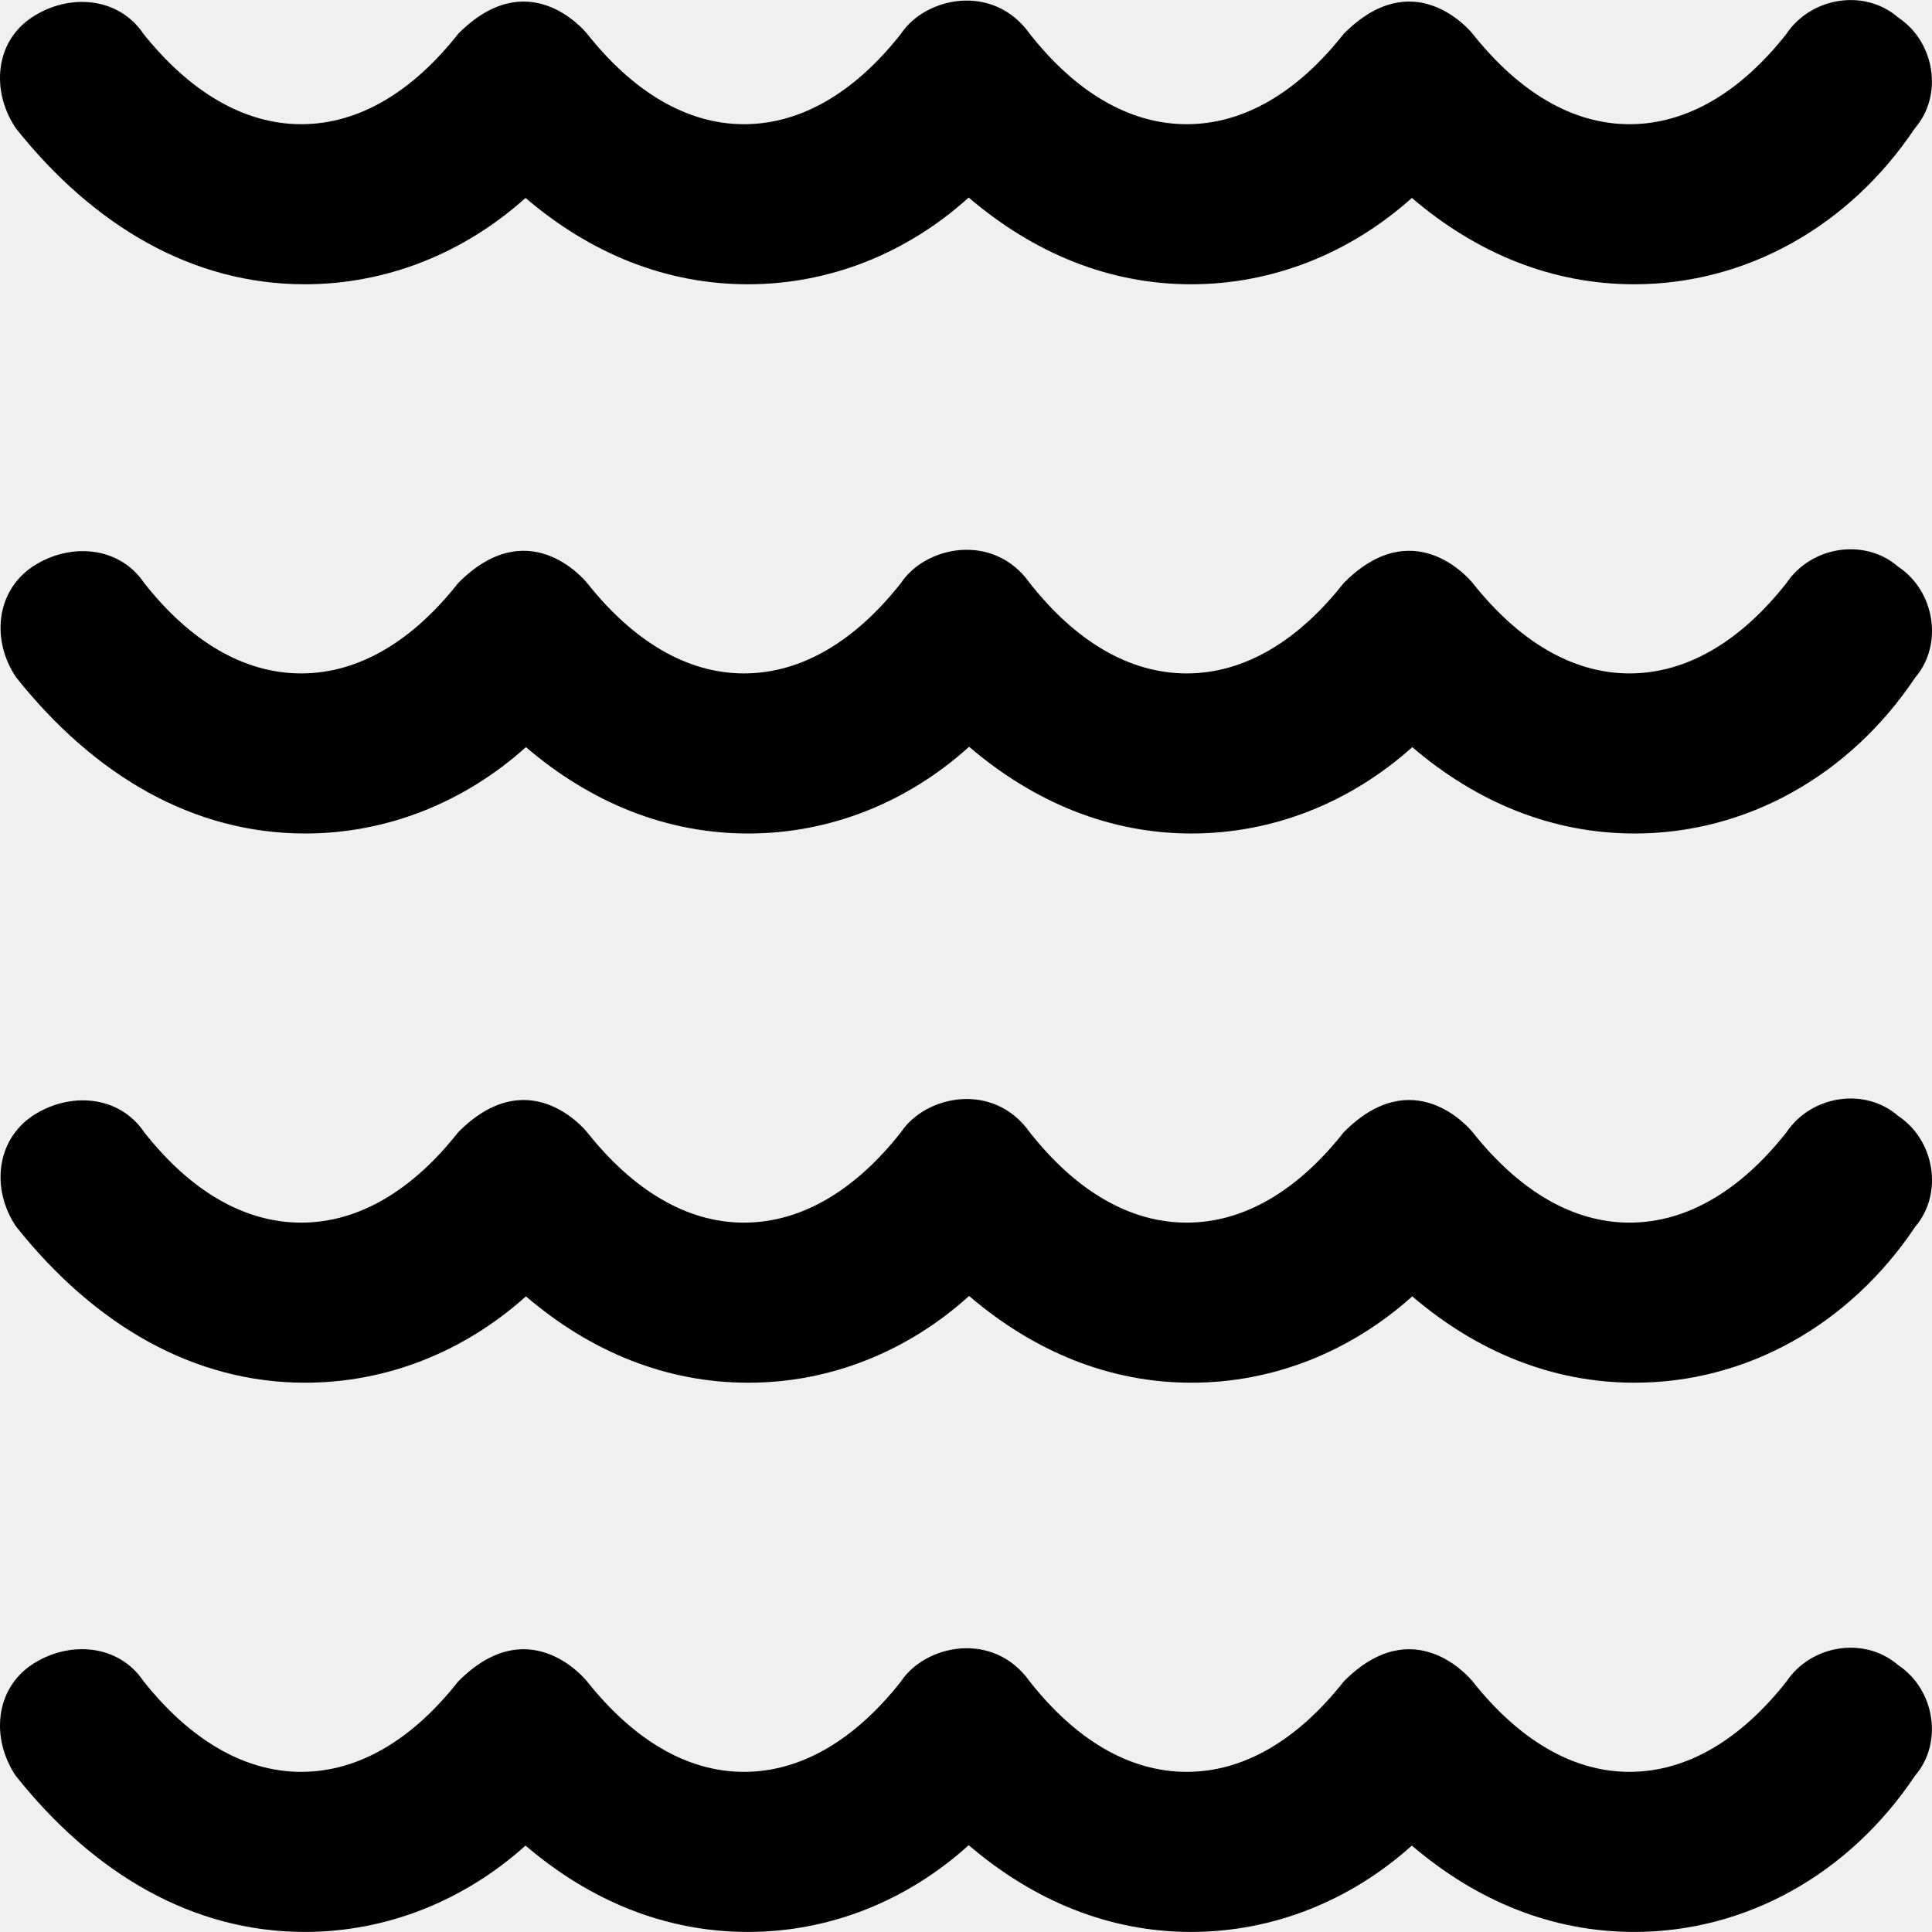
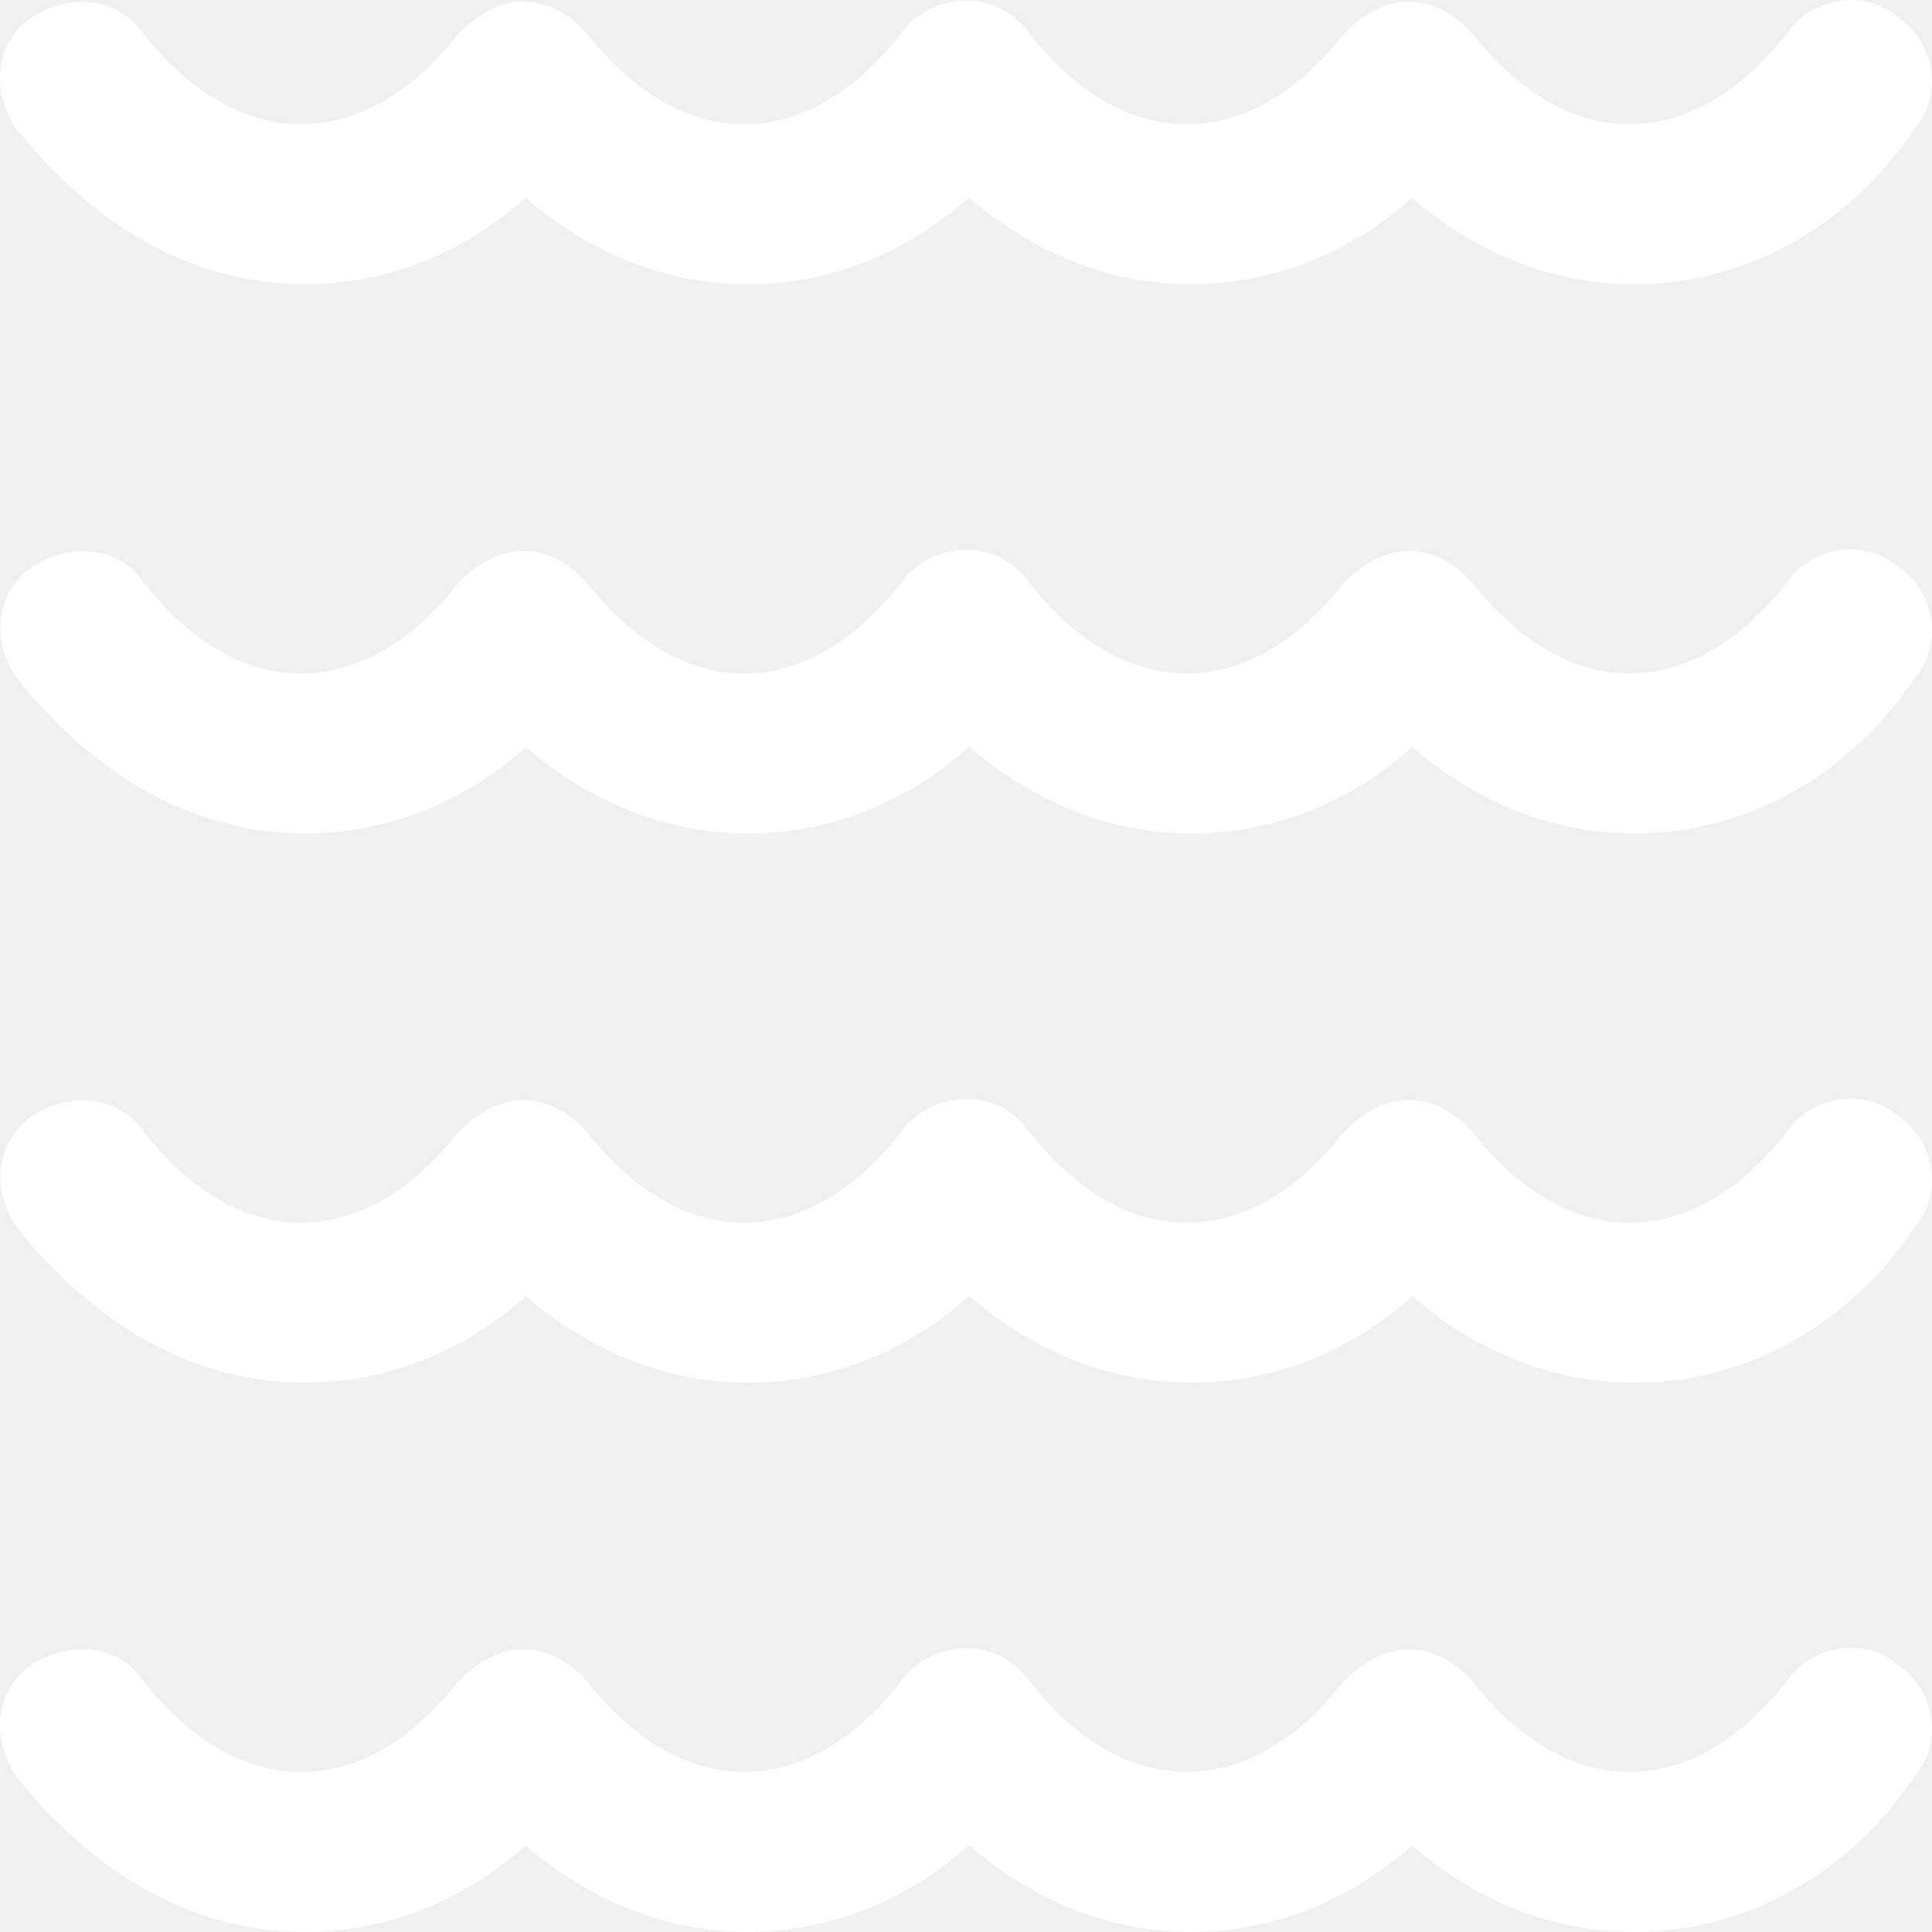
- <svg xmlns="http://www.w3.org/2000/svg" fill="#000000" height="800px" width="800px" version="1.1" id="Capa_1" viewBox="0 0 490.019 490.019" xml:space="preserve">
+ <svg xmlns="http://www.w3.org/2000/svg" fill="#ffffff" height="800px" width="800px" version="1.1" id="Capa_1" viewBox="0 0 490.019 490.019" xml:space="preserve">
  <g>
    <g>
      <g>
        <g>
          <path d="M481.393,422.301c-8.4-7.3-22-5.2-28.3,4.2c-11.5,14.6-25.1,22.9-39.8,22.9c-14.6,0-28.1-8.3-39.6-22.7      c-1.3-1.7-15.4-17.9-32.9-0.2c-11.5,14.6-25.1,22.9-39.8,22.9c-14.7,0-28.3-8.3-39.8-22.9l0,0c-9.2-13-26.5-9.4-32.7,0      c-11.5,14.6-25.1,22.9-39.8,22.9c-14.6,0-28.1-8.3-39.6-22.7c-1.3-1.7-15.4-17.9-32.9-0.2c-11.5,14.6-25.1,22.9-39.8,22.9      s-28.4-8.4-40-23c-6.3-9.4-18.9-10.4-28.3-4.2c-9.4,6.3-10.4,18.8-4.1,28.2c19.9,25,45,39.6,73.3,39.6c20.8,0,40.4-7.9,56-21.9      c16.5,14.1,35.6,21.9,56.4,21.9s40.4-7.9,56-22c16.5,14.1,35.6,22,56.4,22s40.4-7.9,56-21.9c16.5,14.1,35.6,21.9,56.4,21.9      c28.3,0,54.5-14.6,71.2-39.6C492.893,442.101,490.793,428.501,481.393,422.301z" />
        </g>
      </g>
      <g>
        <g>
          <path d="M481.393,283.001c-8.4-7.3-22-5.2-28.3,4.2c-11.5,14.6-25.1,22.9-39.8,22.9c-14.6,0-28.1-8.3-39.6-22.7      c-1.3-1.7-15.4-17.9-32.9-0.2c-11.5,14.6-25.1,22.9-39.8,22.9c-14.7,0-28.3-8.3-39.8-22.9l0,0c-9.2-13-26.5-9.4-32.7,0      c-11.5,14.6-25.1,22.9-39.8,22.9c-14.6,0-28.1-8.3-39.6-22.7c-1.3-1.7-15.4-17.9-32.9-0.2c-11.5,14.6-25.1,22.9-39.8,22.9      s-28.3-8.3-39.8-22.9c-6.3-9.4-18.9-10.4-28.3-4.2c-9.4,6.3-10.5,18.8-4.2,28.1c19.9,25,45,39.6,73.3,39.6      c20.8,0,40.4-7.9,56-21.9c16.5,14.1,35.6,21.9,56.4,21.9s40.4-7.9,56-22c16.5,14.1,35.6,22,56.4,22s40.4-7.9,56-21.9      c16.5,14.1,35.6,21.9,56.4,21.9c28.3,0,54.5-14.6,71.2-39.6C492.893,302.801,490.793,289.201,481.393,283.001z" />
        </g>
      </g>
      <g>
        <g>
          <path d="M481.393,143.701c-8.4-7.3-22-5.2-28.3,4.2c-11.5,14.6-25.1,22.9-39.8,22.9c-14.6,0-28.1-8.3-39.6-22.7      c-1.3-1.7-15.4-17.9-32.9-0.2c-11.5,14.6-25.1,22.9-39.8,22.9c-14.7,0-28.3-8.3-39.8-22.9l0,0c-9.2-13-26.5-9.4-32.7,0      c-11.5,14.6-25.1,22.9-39.8,22.9c-14.6,0-28.1-8.3-39.6-22.7c-1.3-1.7-15.4-17.9-32.9-0.2c-11.5,14.6-25.1,22.9-39.8,22.9      s-28.3-8.3-39.8-22.9c-6.3-9.4-18.9-10.4-28.3-4.2c-9.4,6.3-10.5,18.8-4.2,28.1c19.9,25,45,39.6,73.3,39.6      c20.8,0,40.4-7.9,56-21.9c16.5,14.1,35.6,21.9,56.4,21.9s40.4-7.9,56-22c16.5,14.1,35.6,22,56.4,22s40.4-7.9,56-21.9      c16.5,14.1,35.6,21.9,56.4,21.9c28.3,0,54.5-14.6,71.2-39.6C492.893,163.501,490.793,149.901,481.393,143.701z" />
        </g>
      </g>
      <g>
        <g>
          <path d="M481.393,4.401c-8.4-7.3-22-5.2-28.3,4.2c-11.5,14.6-25.1,22.9-39.8,22.9c-14.6,0-28.1-8.3-39.6-22.7      c-1.3-1.7-15.4-17.9-32.9-0.2c-11.5,14.6-25.1,22.9-39.8,22.9c-14.7,0-28.3-8.3-39.8-22.9l0,0c-9.2-13-26.5-9.4-32.7,0      c-11.5,14.6-25.1,22.9-39.8,22.9c-14.6,0-28.1-8.3-39.6-22.7c-1.3-1.7-15.4-17.9-32.9-0.2c-11.5,14.6-25.1,22.9-39.8,22.9      s-28.4-8.4-40-22.9c-6.3-9.4-18.9-10.4-28.3-4.2s-10.4,18.7-4.1,28.1c19.9,25,45,39.6,73.3,39.6c20.8,0,40.4-7.9,56-21.9      c16.5,14.1,35.6,21.9,56.4,21.9s40.4-7.9,56-22c16.5,14.1,35.6,22,56.4,22s40.4-7.9,56-21.9c16.5,14.1,35.6,21.9,56.4,21.9      c28.3,0,54.5-14.6,71.2-39.6C492.893,24.201,490.793,10.601,481.393,4.401z" />
        </g>
      </g>
    </g>
  </g>
</svg>
